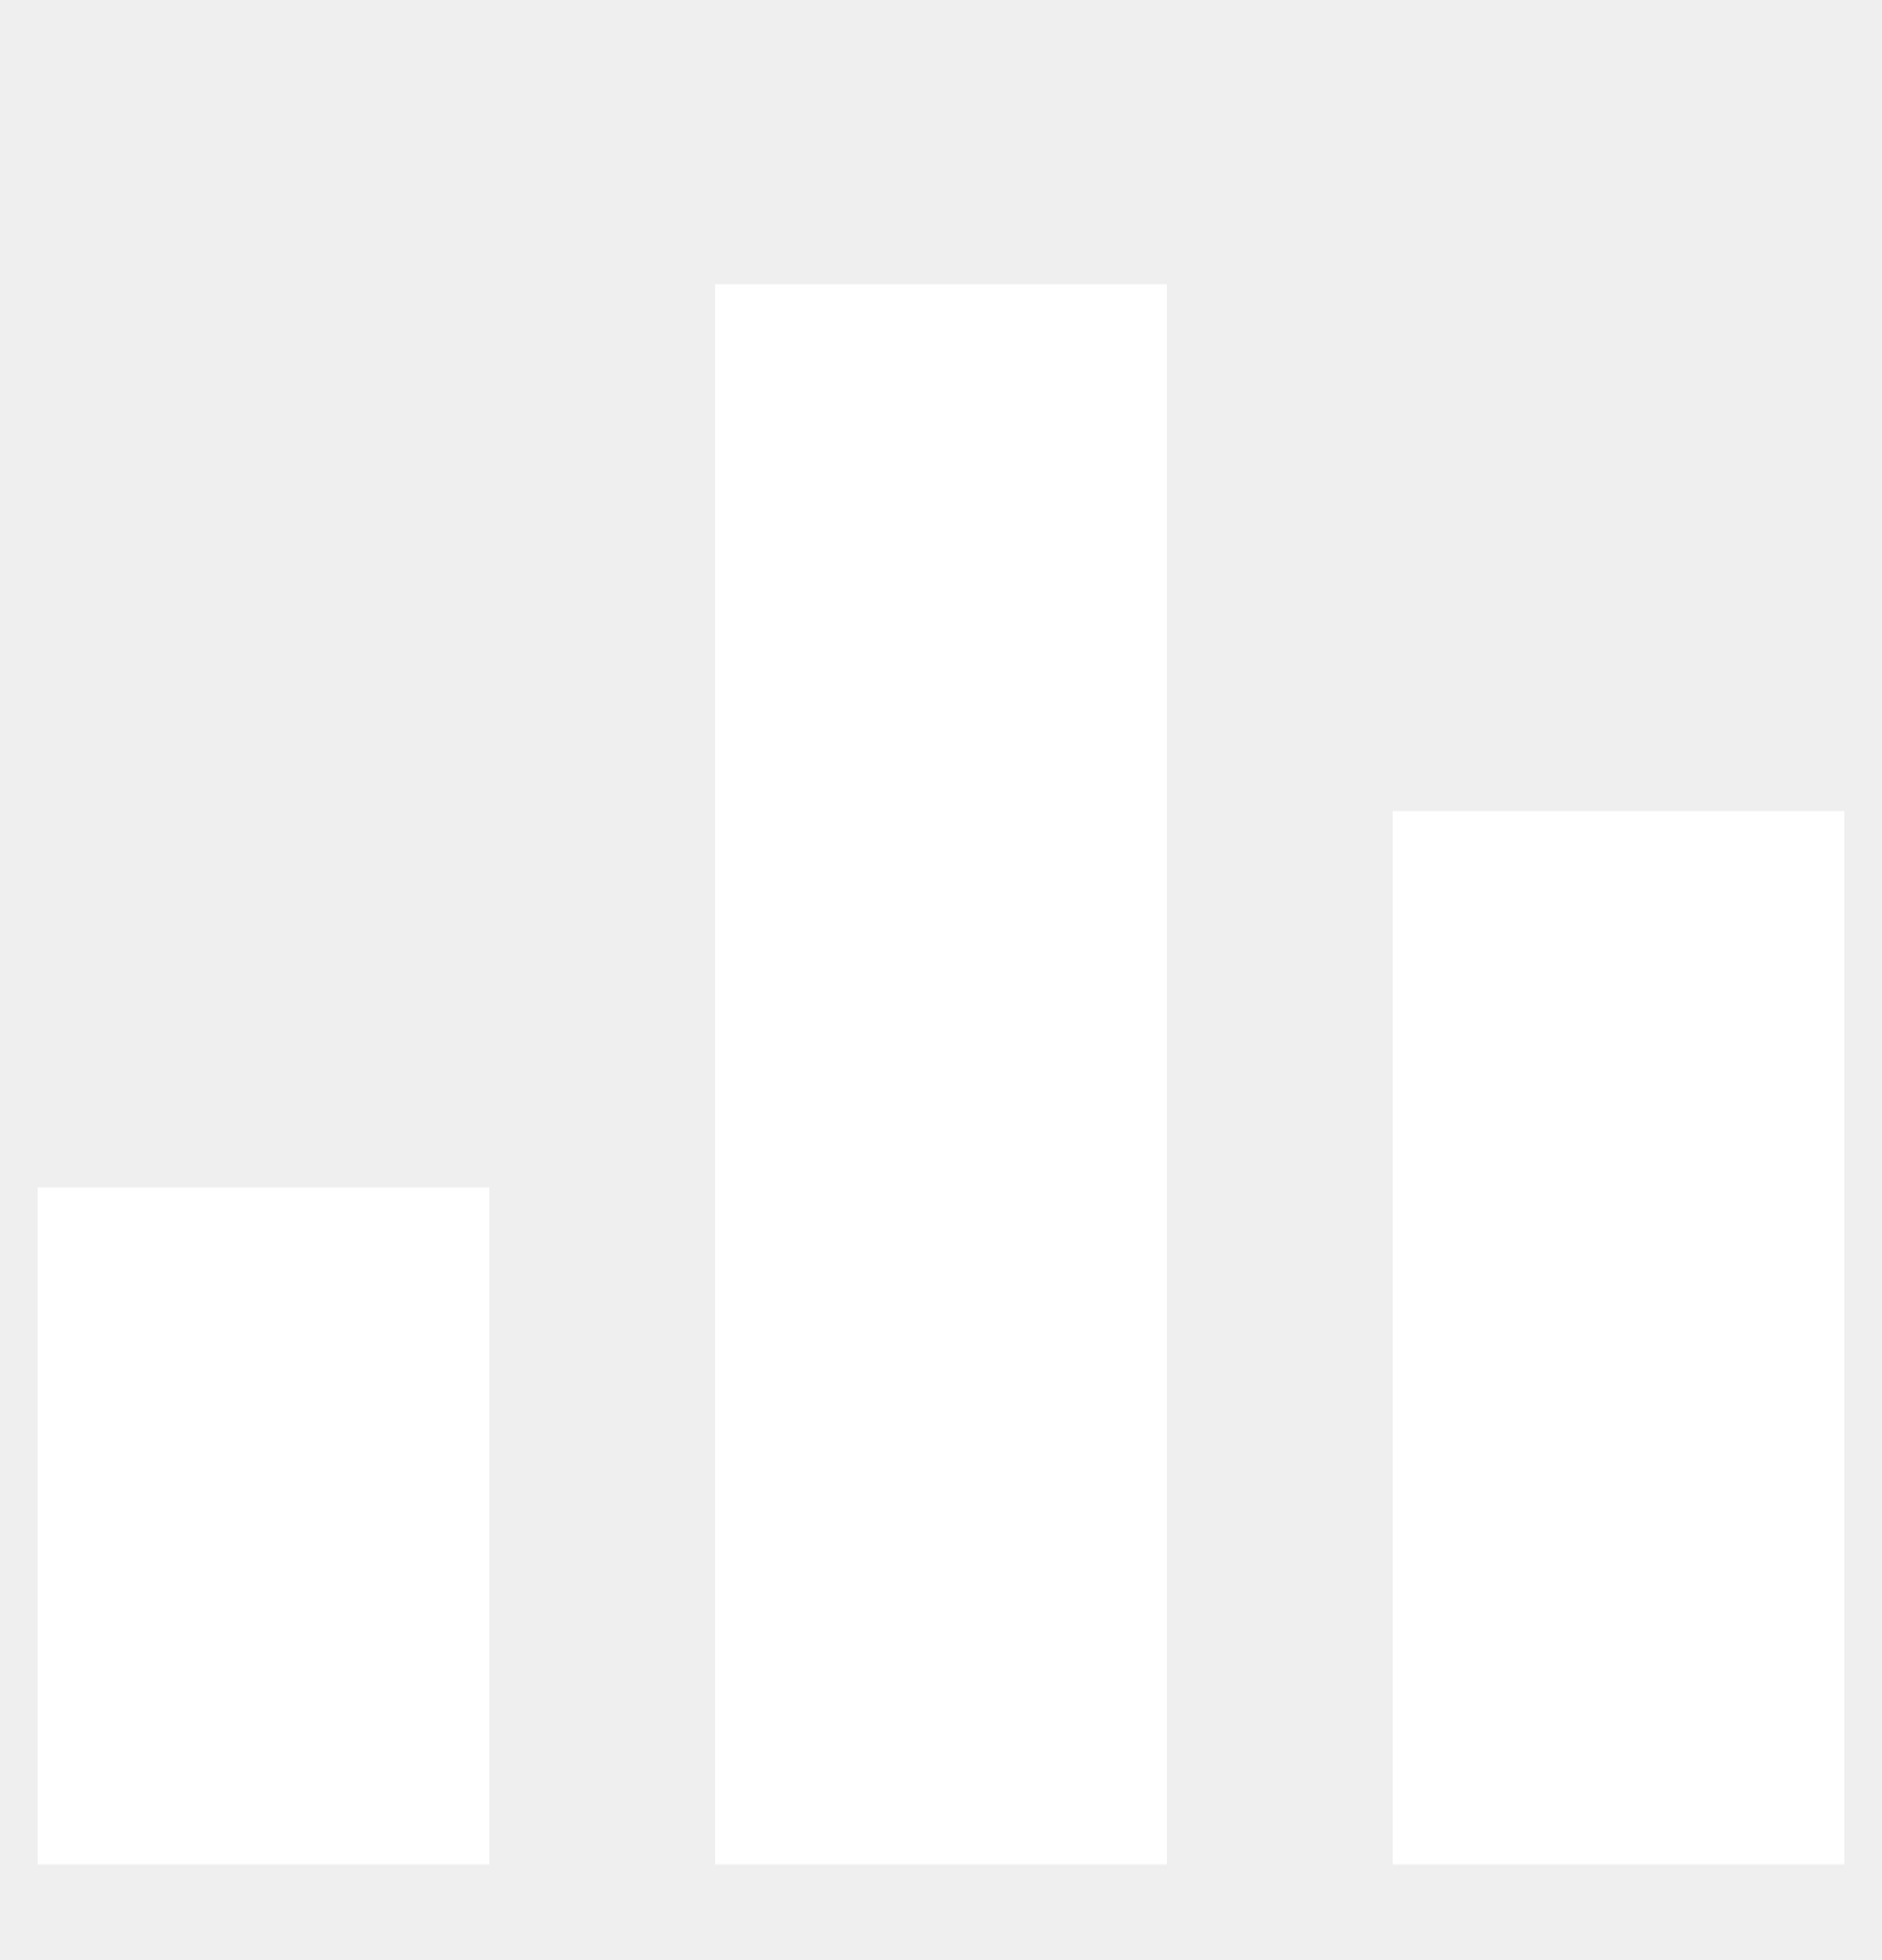
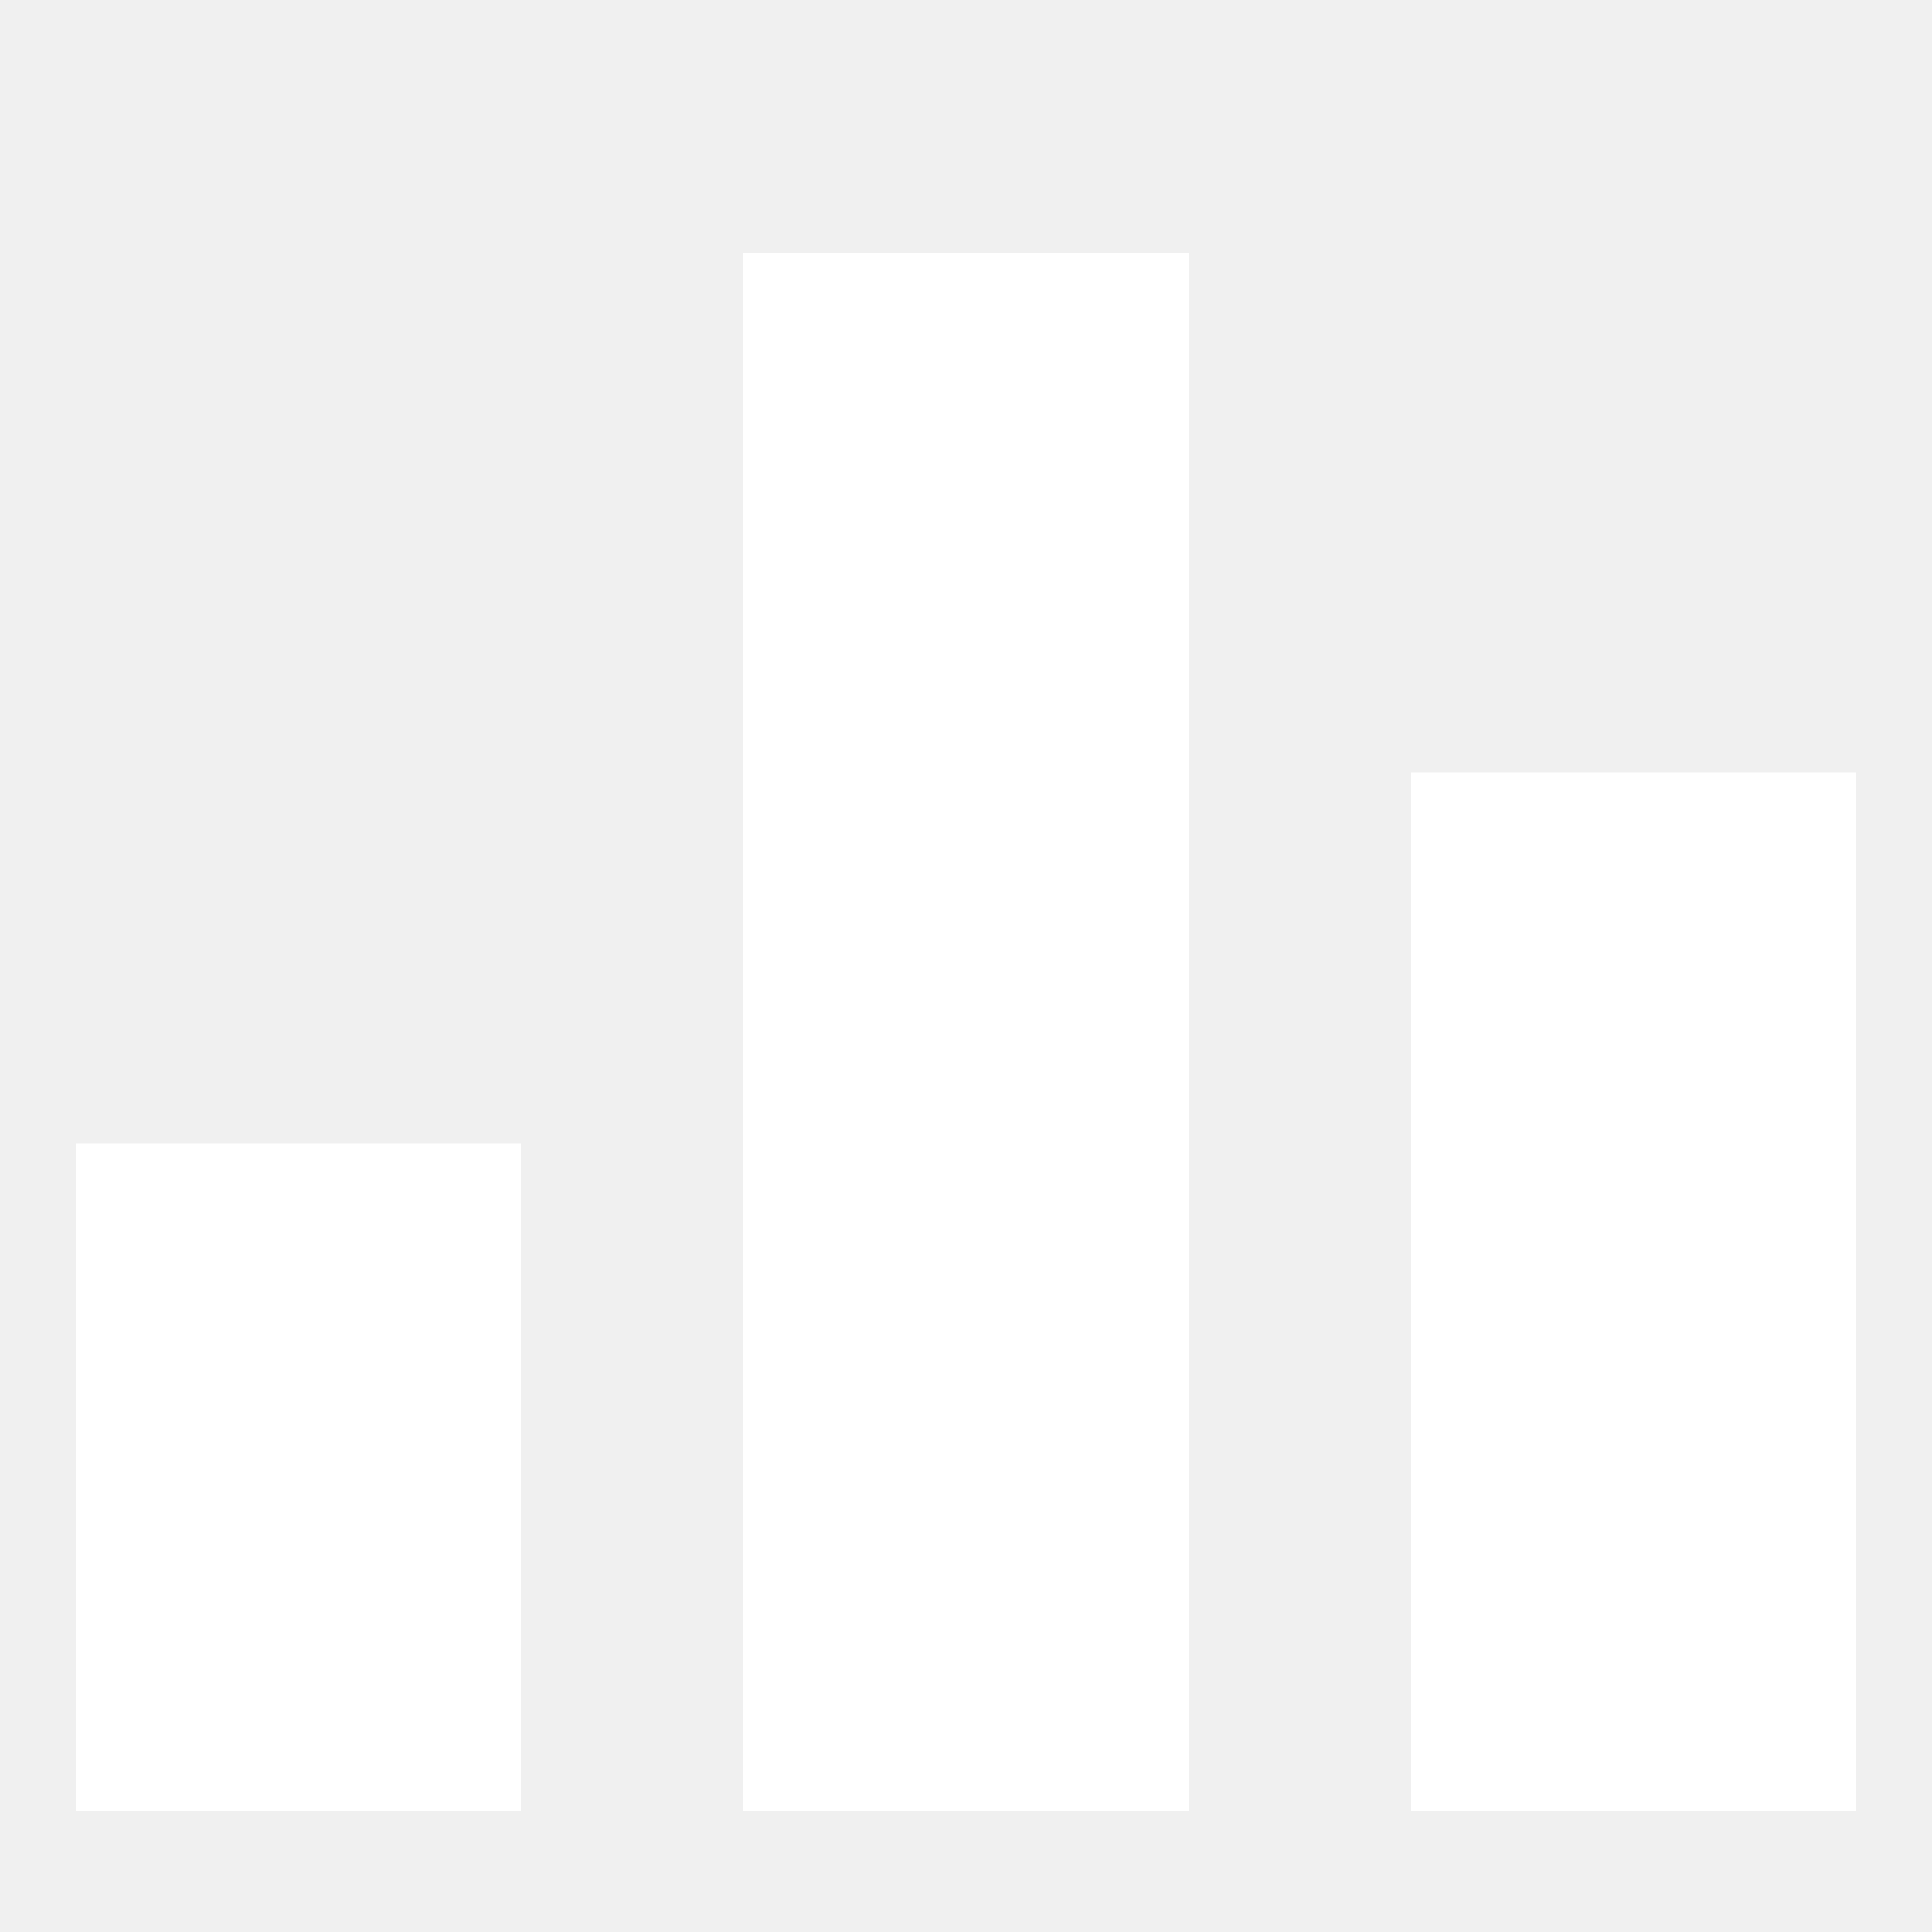
- <svg xmlns="http://www.w3.org/2000/svg" width="24" height="25" viewBox="0 0 24 25" fill="none">
-   <g clip-path="url(#clip0_49_721)">
-     <mask id="mask0_49_721" style="mask-type:luminance" maskUnits="userSpaceOnUse" x="0" y="0" width="24" height="24">
-       <path d="M23.52 0.745H0.48V23.785H23.52V0.745Z" fill="white" />
+ <svg xmlns="http://www.w3.org/2000/svg" width="25" height="25" viewBox="0 0 25 25" fill="none">
+   <g clip-path="url(#clip0_101_1767)">
+     <mask id="mask0_101_1767" style="mask-type:luminance" maskUnits="userSpaceOnUse" x="0" y="0" width="25" height="24">
+       <path d="M24.02 0.395H0.98V23.435H24.02V0.395Z" fill="white" />
    </mask>
-     <g mask="url(#mask0_49_721)">
-       <path fill-rule="evenodd" clip-rule="evenodd" d="M9.12 3.625H14.88V23.785H9.12V3.625ZM0.48 15.145H6.24V23.785H0.48V15.145ZM23.52 10.345H17.76V23.785H23.52V10.345Z" fill="white" />
+     <g mask="url(#mask0_101_1767)">
+       <path fill-rule="evenodd" clip-rule="evenodd" d="M9.62 3.275H15.38V23.435H9.62V3.275ZM0.98 14.795H6.74V23.435H0.98V14.795ZM24.02 9.995H18.26V23.435H24.02V9.995Z" fill="white" />
    </g>
  </g>
  <defs>
-     <clipPath id="clip0_49_721">
-       <rect width="24" height="24" fill="white" transform="translate(0 0.717773)" />
+     <clipPath id="clip0_101_1767">
+       <rect width="24" height="24" fill="white" transform="translate(0.5 0.367676)" />
    </clipPath>
  </defs>
</svg>
